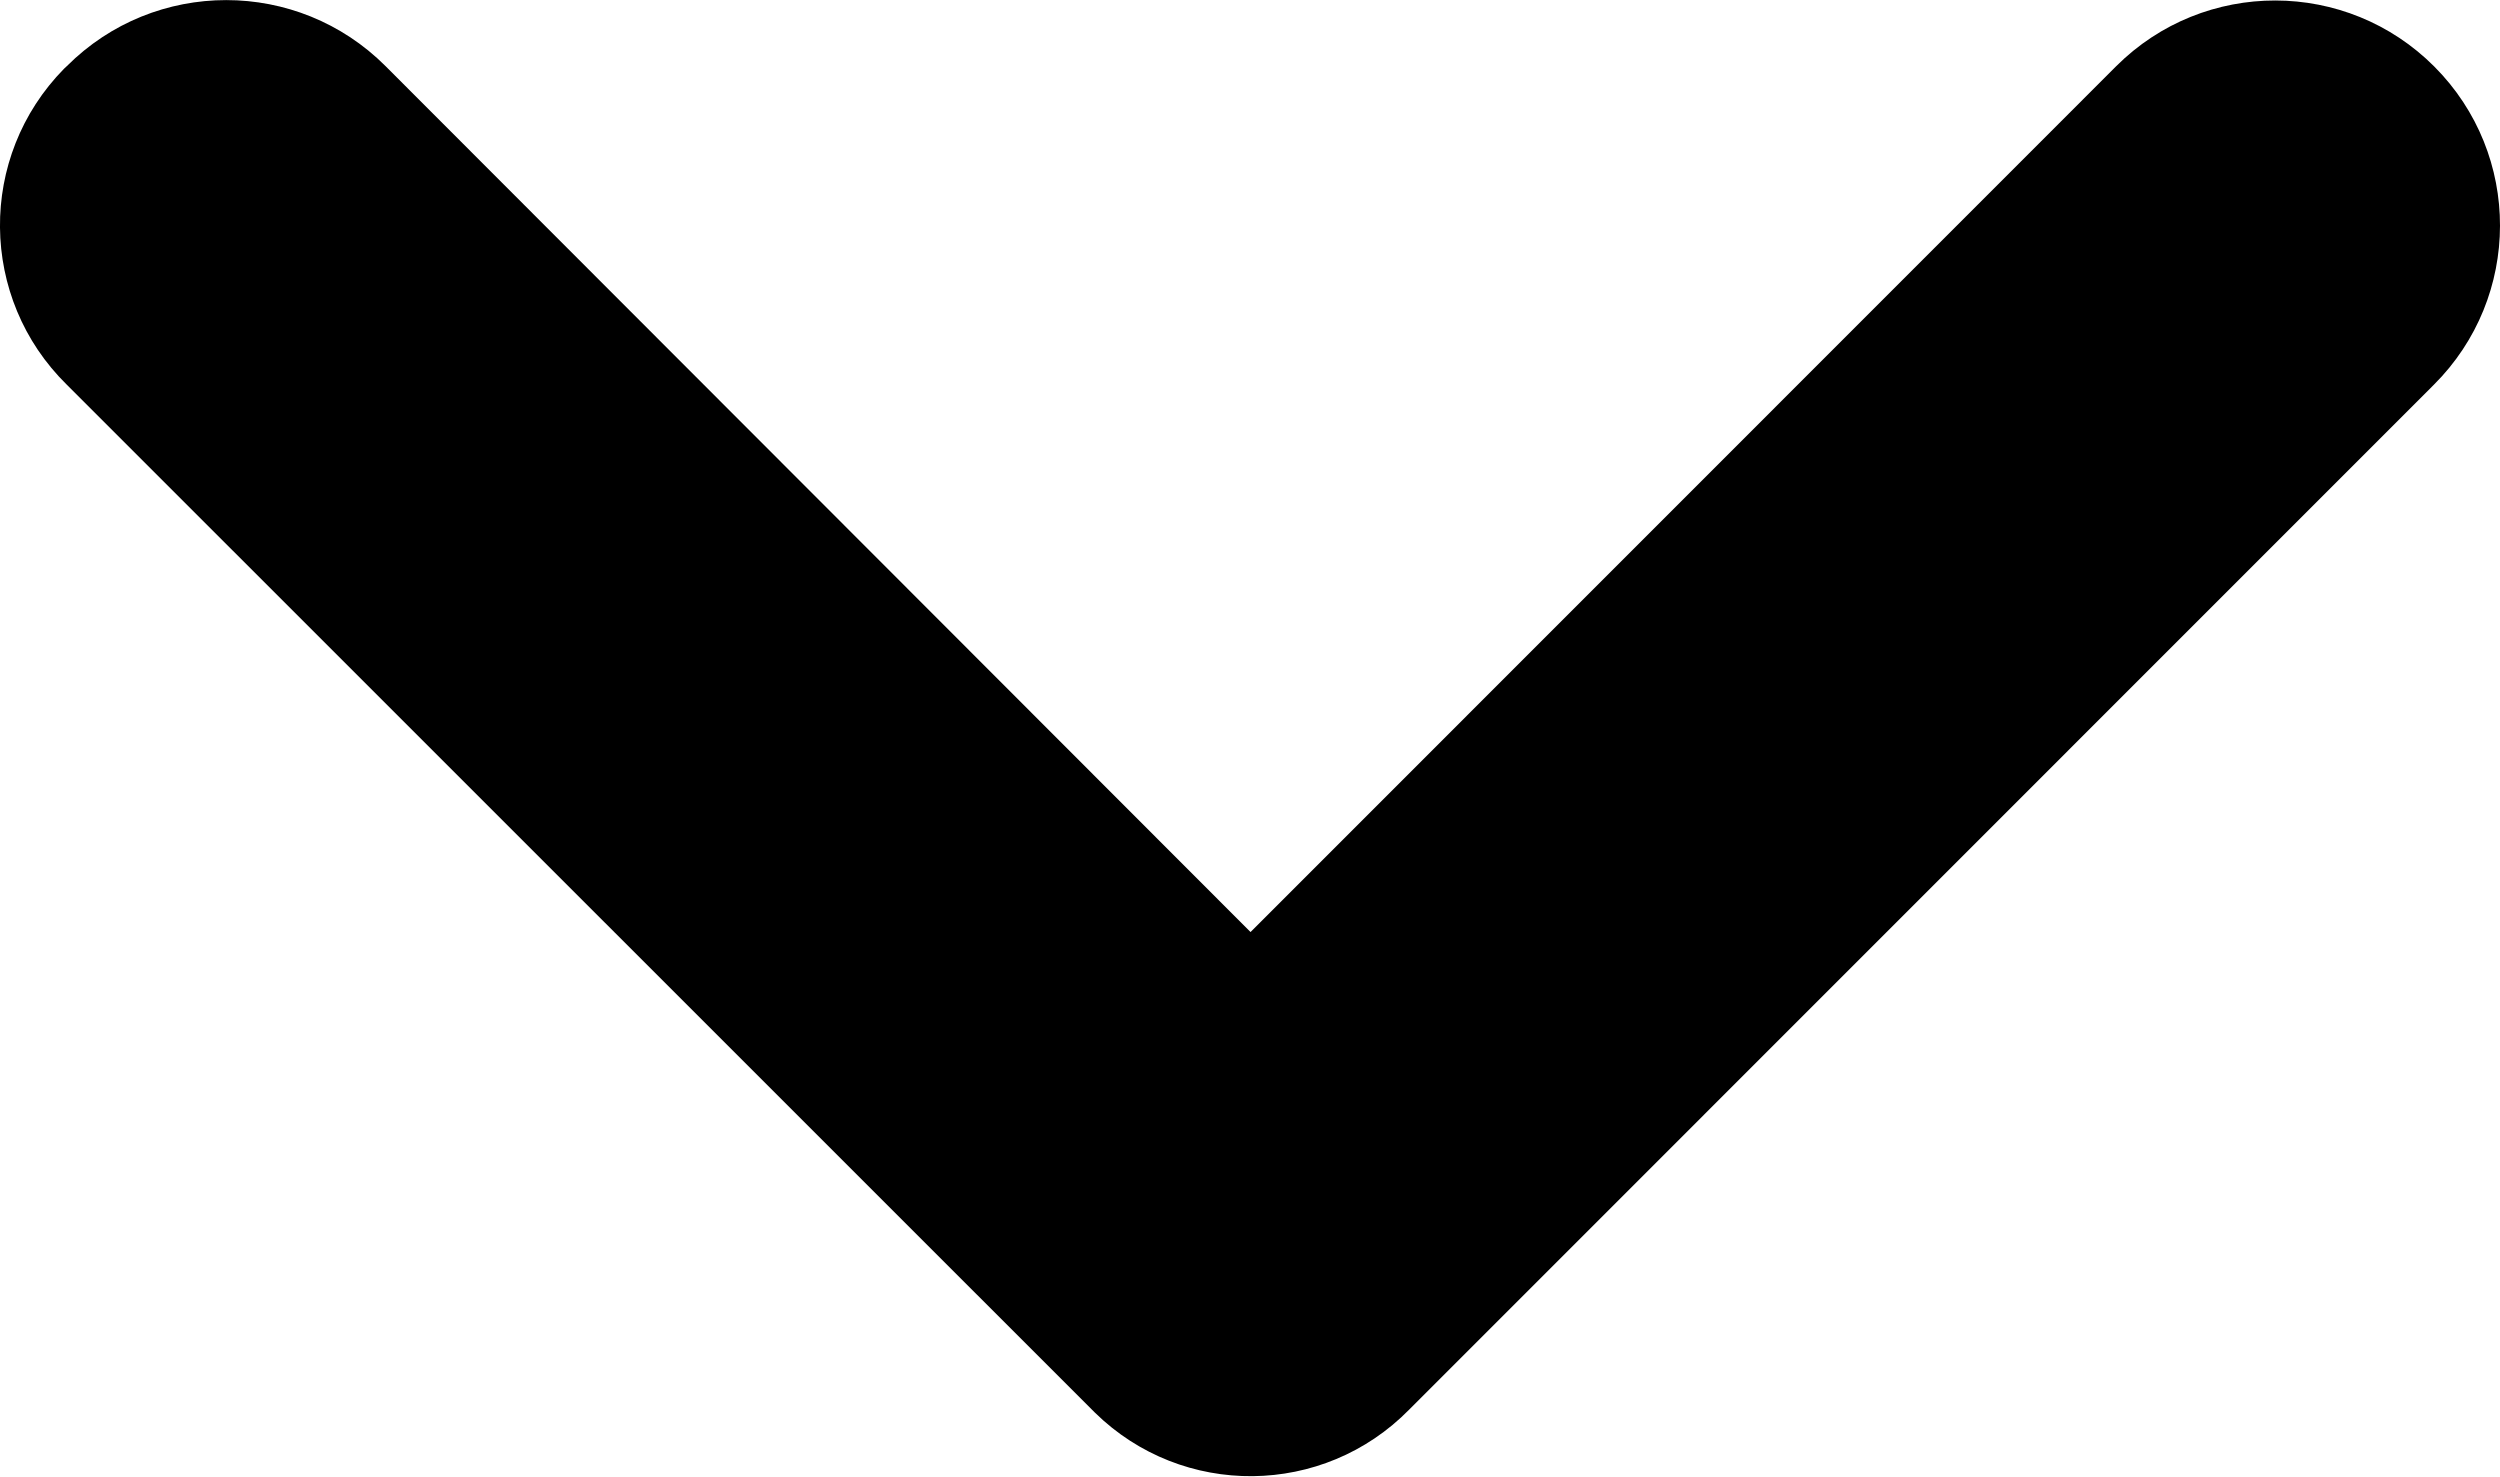
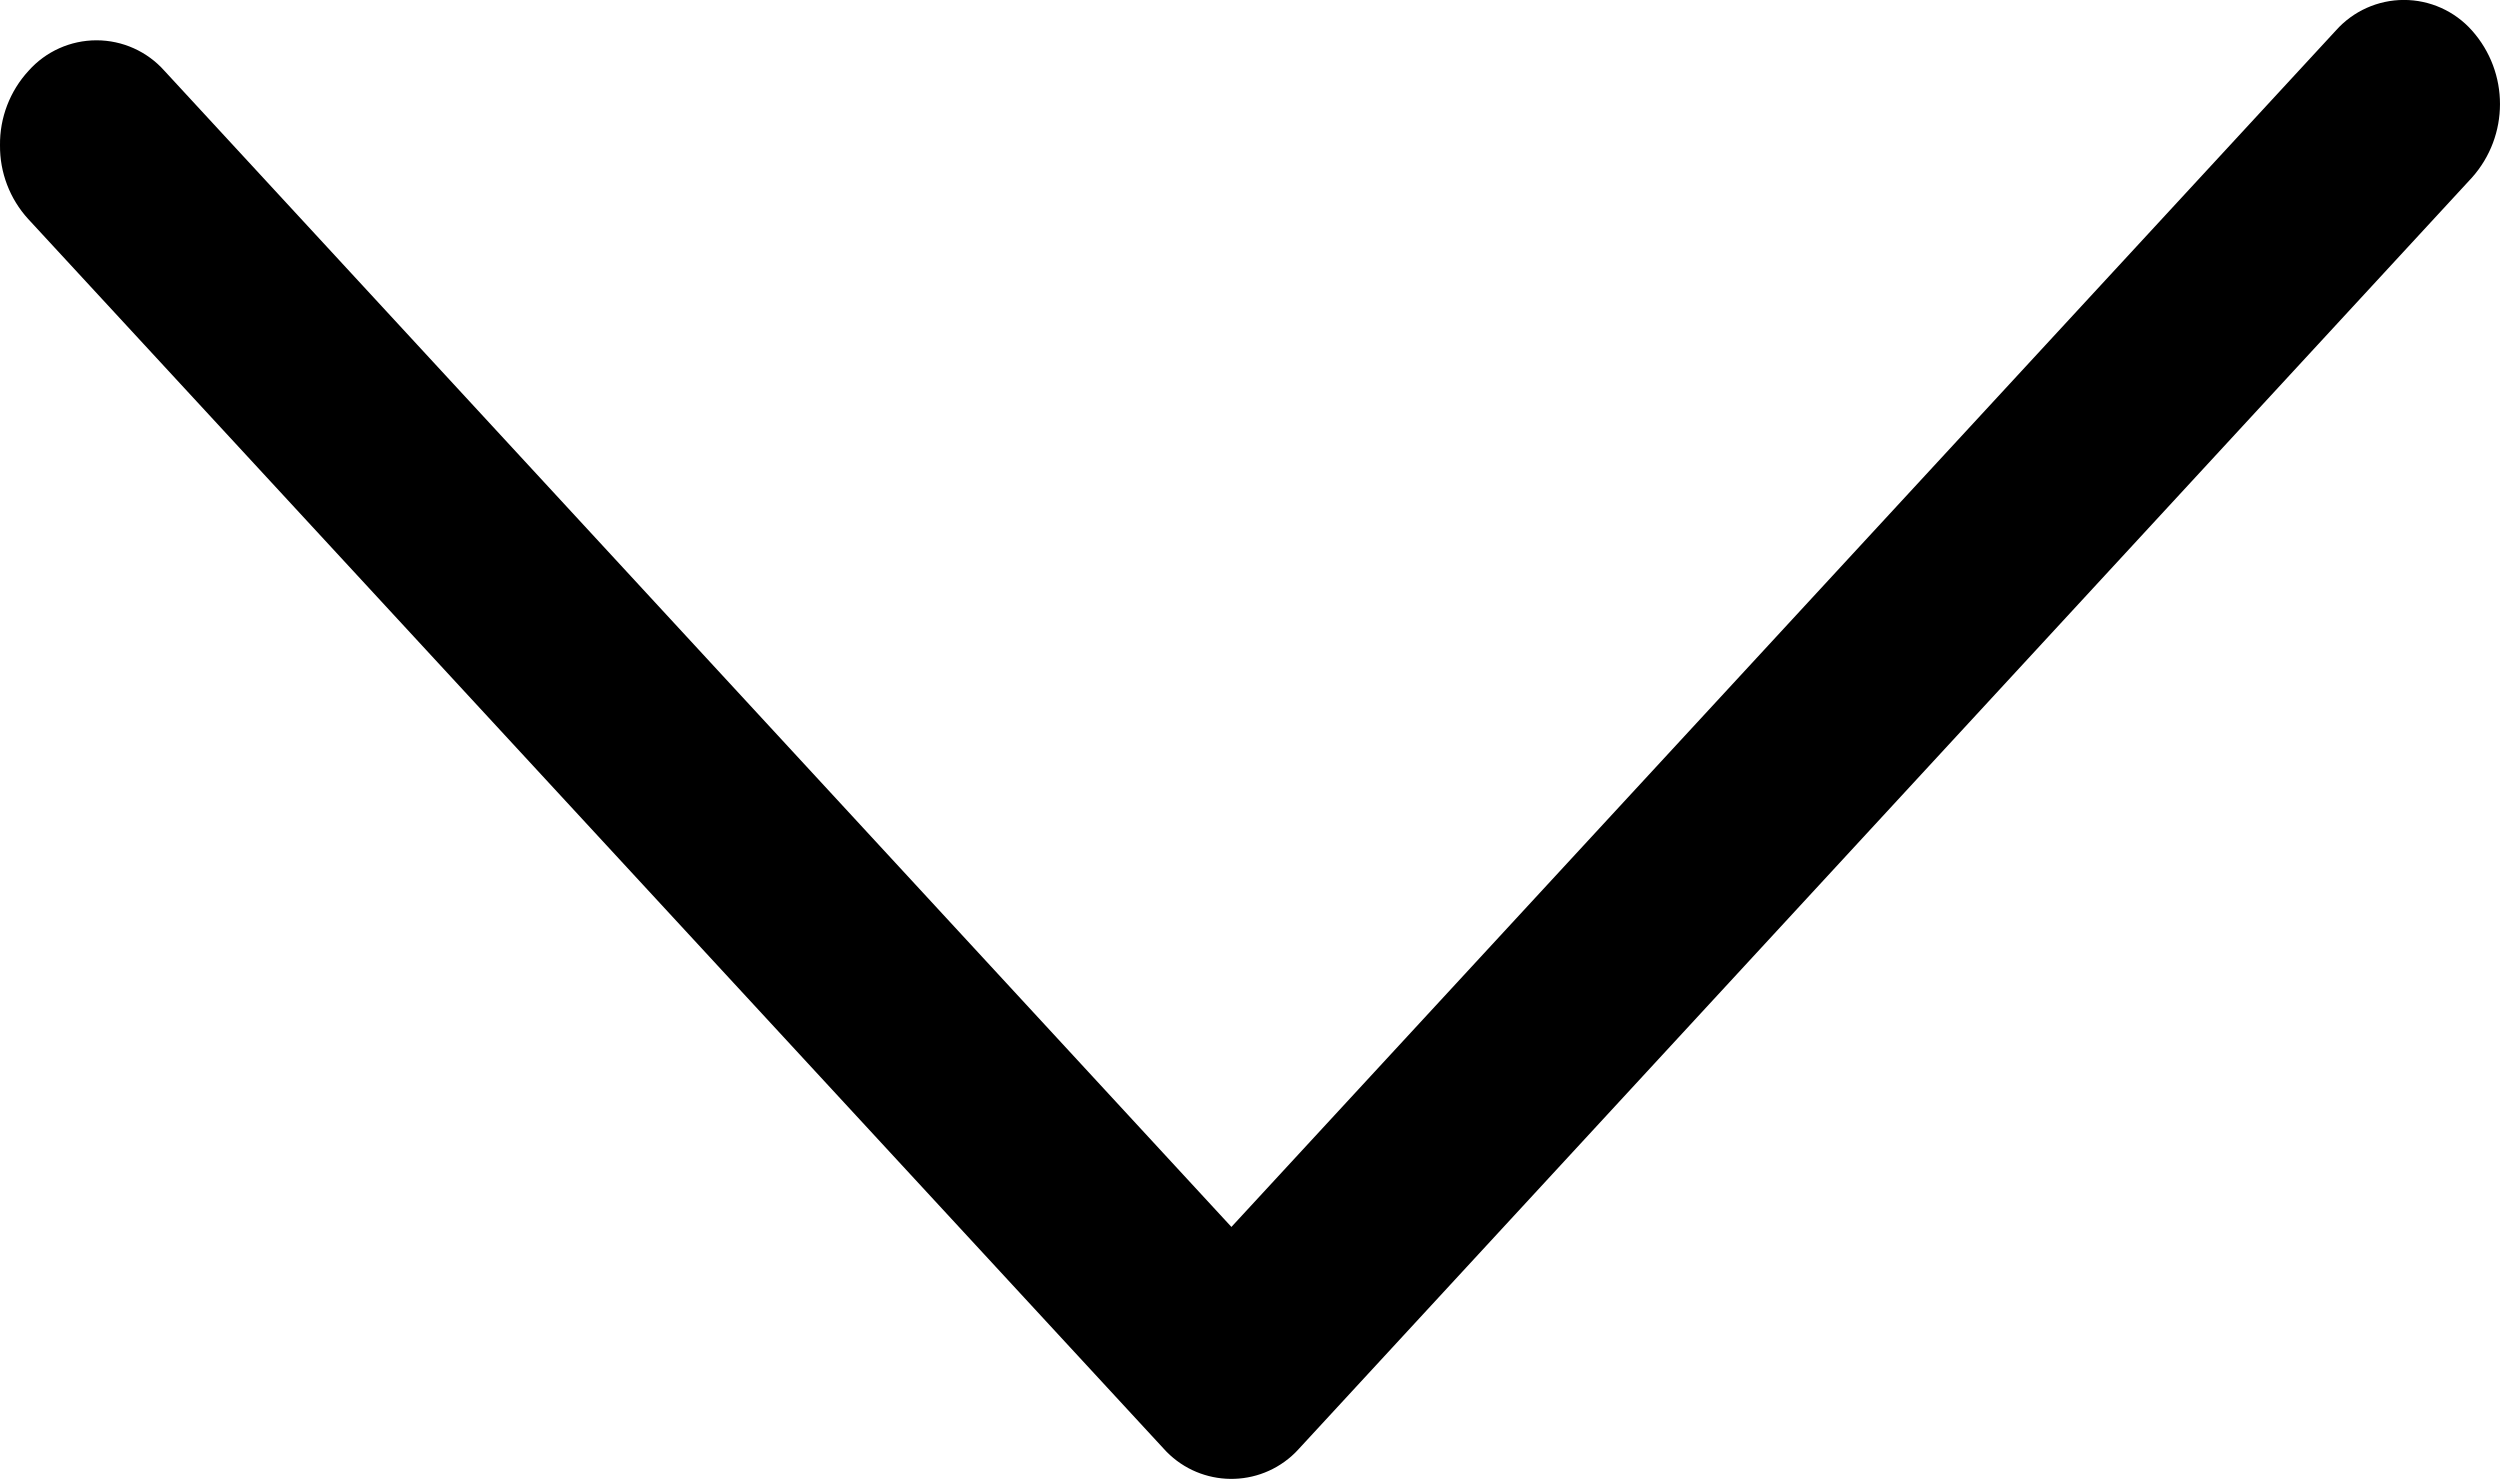
- <svg xmlns="http://www.w3.org/2000/svg" width="13.494" height="7.967" viewBox="0 0 13.494 7.967">
-   <path d="M13.598,16.388a1.206,1.206,0,0,0,.015,1.706l5.532,5.531.017.017a1.2,1.2,0,0,0,1.697-.017l5.53-5.531a1.214,1.214,0,0,0-1.714-1.72l-4.673,4.674-4.669-4.674,0,0a1.216,1.216,0,0,0-1.72,0Z" transform="translate(-13.2521 -16.0172)" />
+ <svg xmlns="http://www.w3.org/2000/svg" width="24.003" height="14.2" viewBox="0 0 24.003 14.2">
+   <path d="M.274.68a.873.873,0,0,1,1.305,0l10.244,11.1L22.428.292a.874.874,0,0,1,1.305,0,1.061,1.061,0,0,1,0,1.414l-11.258,12.2a.888.888,0,0,1-.073.073.873.873,0,0,1-1.232-.073L.27,2.102A1.036,1.036,0,0,1,0,1.395,1.037,1.037,0,0,1,.274.68Z" transform="translate(0 0)" />
</svg>
